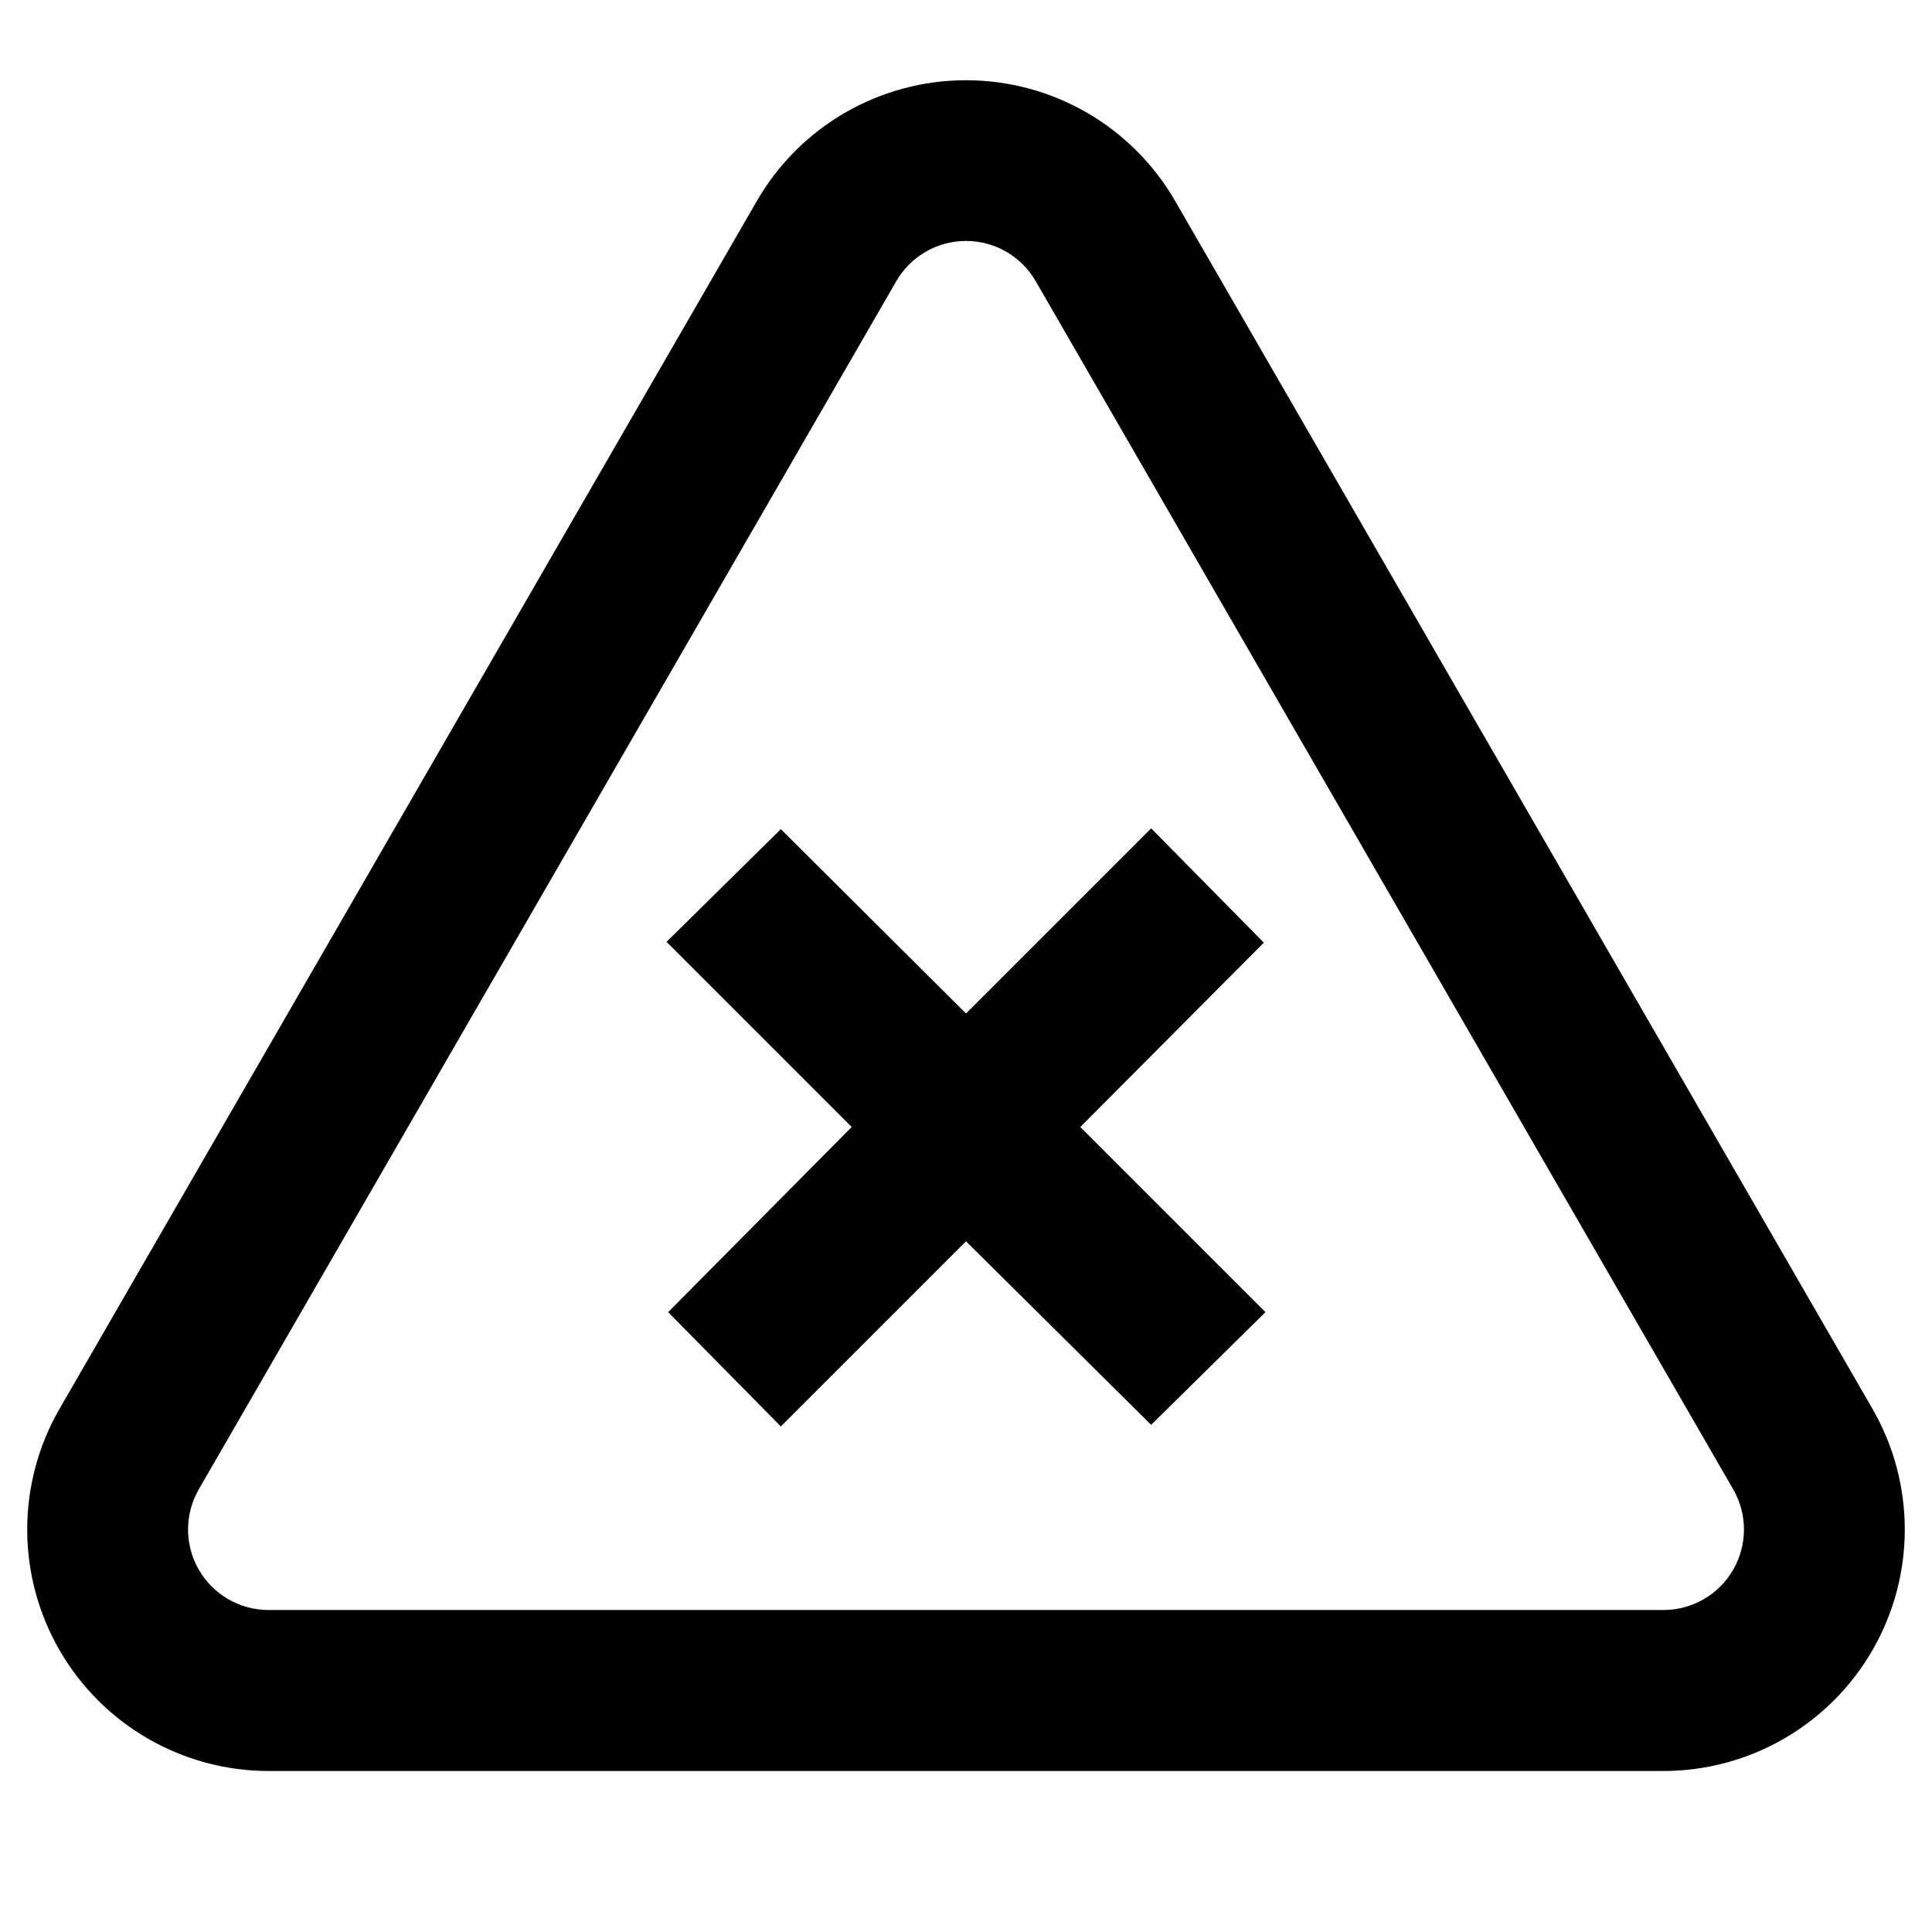
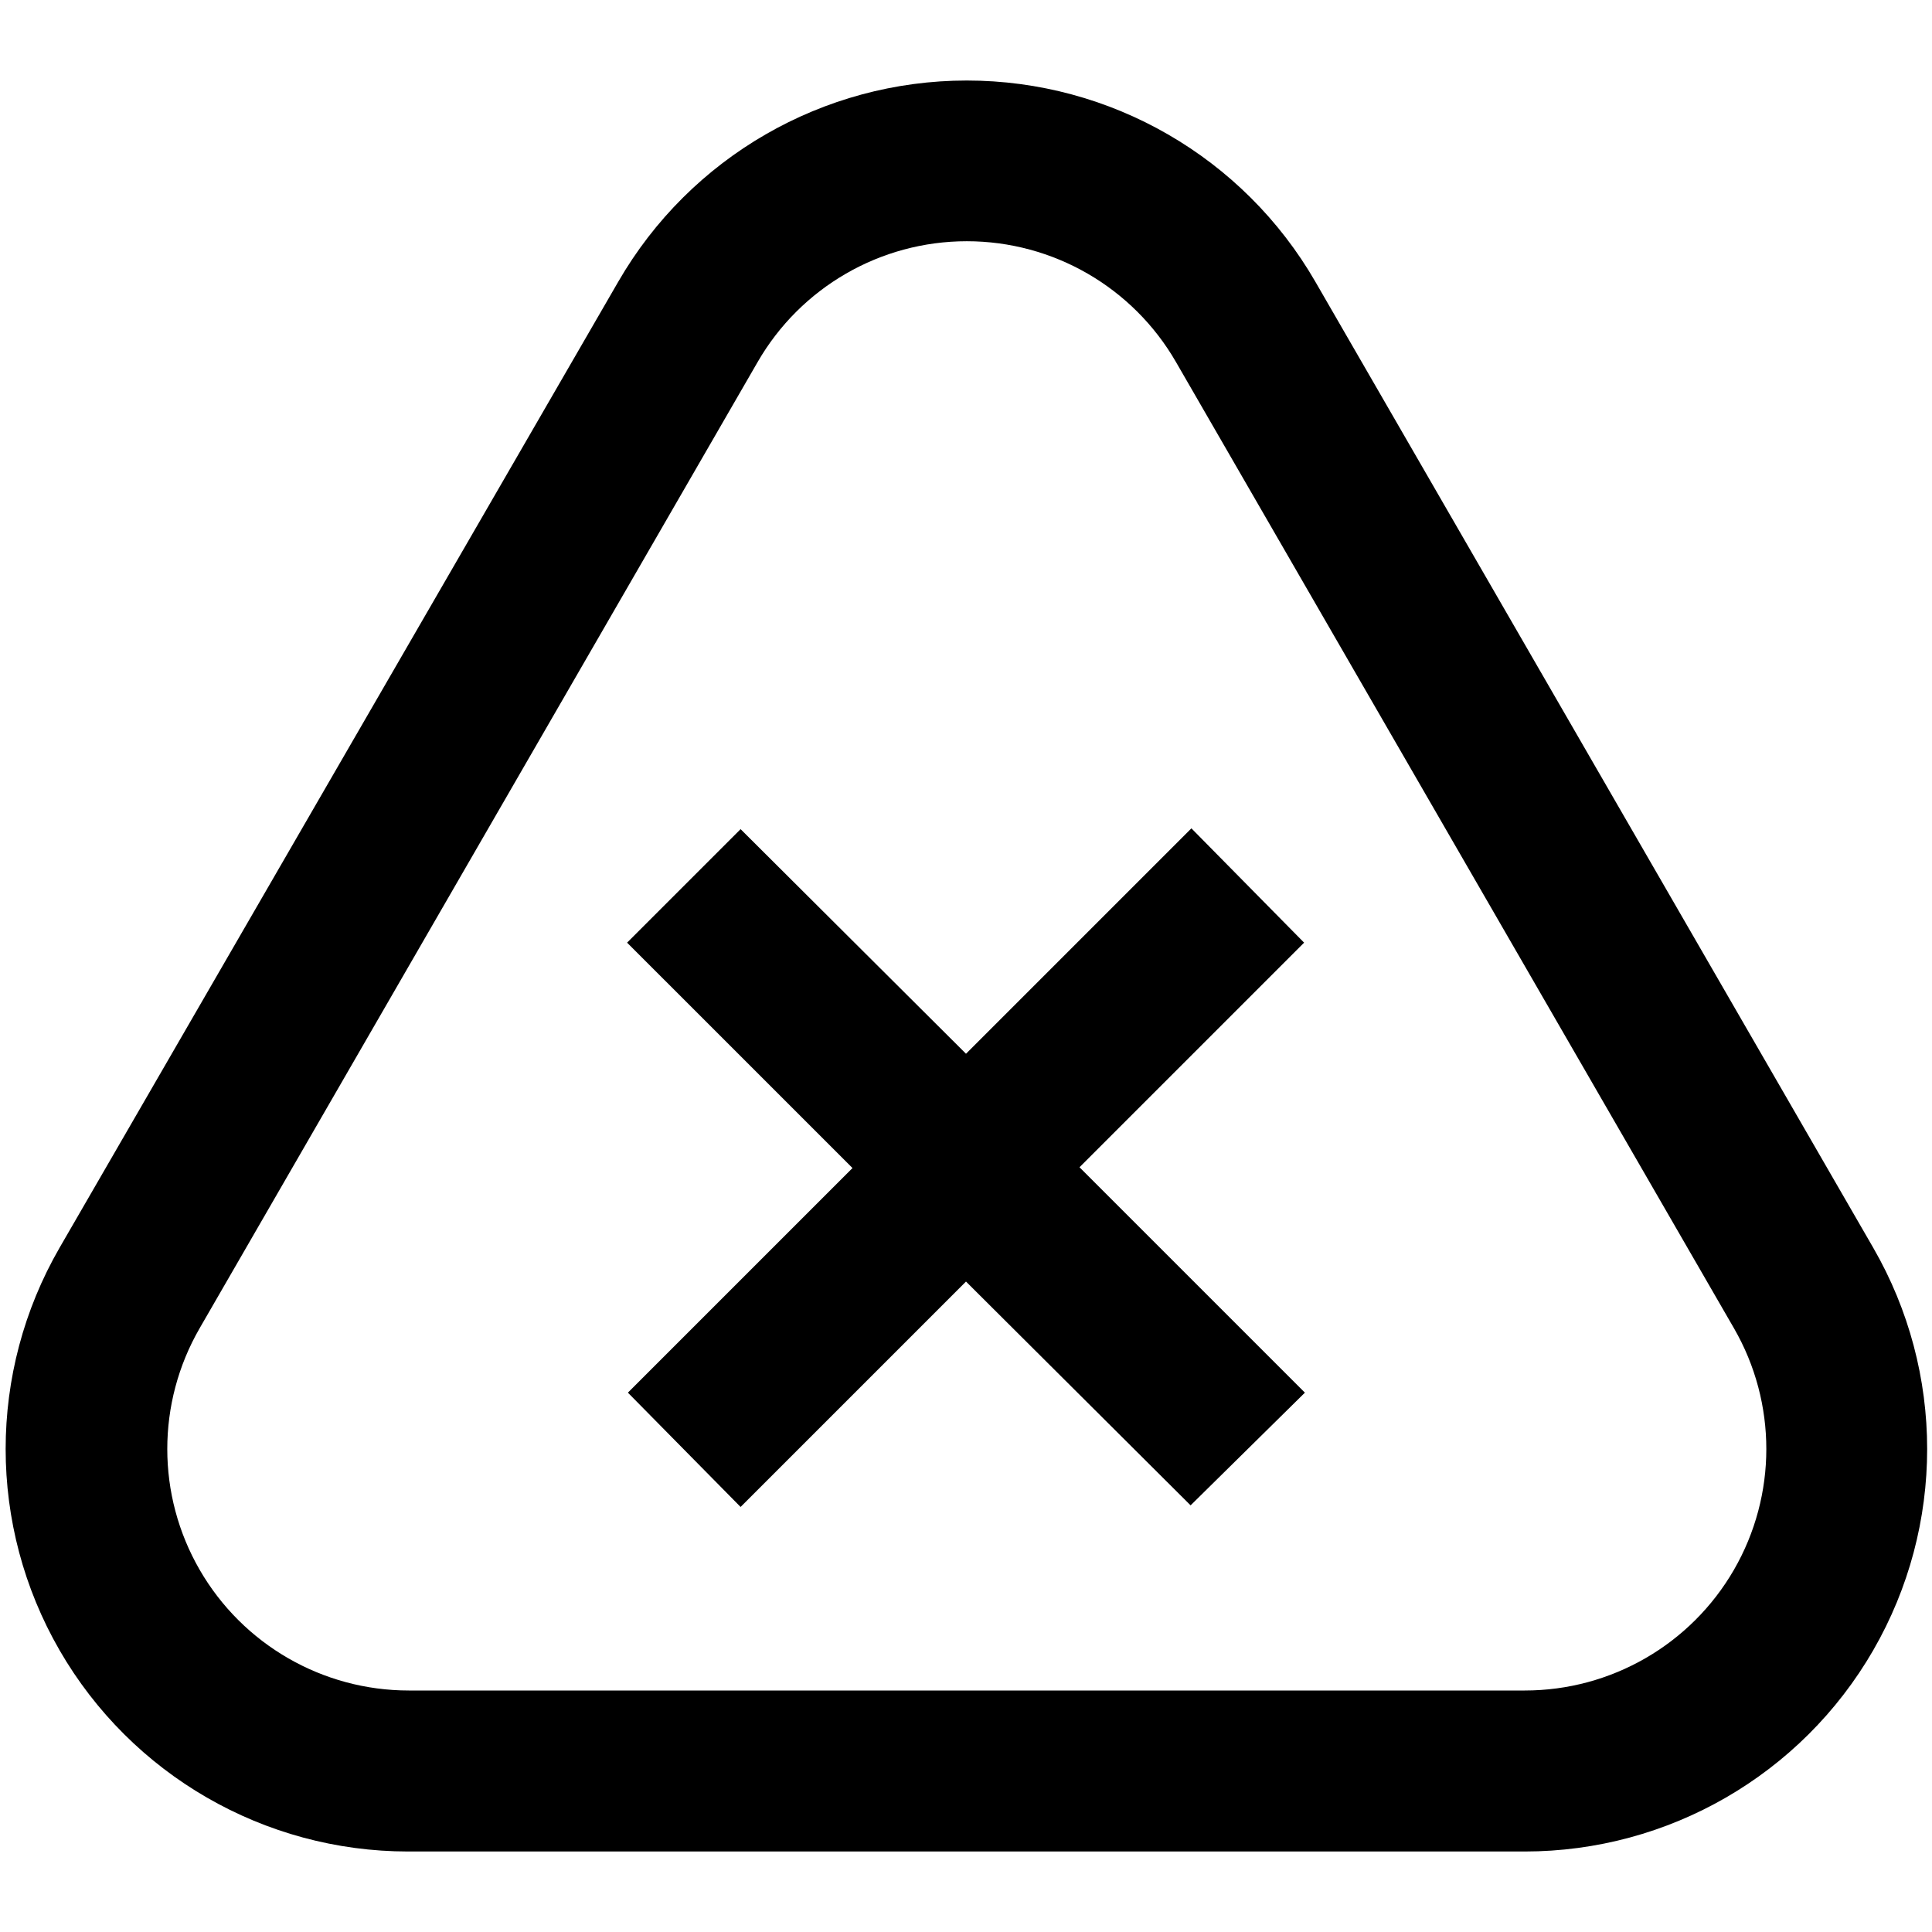
<svg xmlns="http://www.w3.org/2000/svg" width="24" height="24">
-   <path d="m9.7 10.3 2.3 2.29 2.3-2.3 1.4 1.42L13.42 14l2.3 2.3-1.42 1.4-2.3-2.28-2.3 2.3-1.4-1.42 2.28-2.3-2.3-2.3zm-.3-7.8a3 3 0 0 1 5.2 0l8.66 15a3 3 0 0 1-2.6 4.5H3.34a3 3 0 0 1-2.6-4.5zm1.73 1-8.66 15a1 1 0 0 0 .87 1.5h17.32a1 1 0 0 0 .87-1.5l-8.66-15a1 1 0 0 0-1.74 0" />
+   <path d="m9.2 10.3 2.8 2.79 2.8-2.8 1.4 1.42-2.79 2.79 2.8 2.8-1.42 1.4L12 15.92l-2.8 2.8-1.4-1.42 2.79-2.79-2.8-2.8zM7.68 3.5a5 5 0 0 1 8.66 0l6.93 12a5 5 0 0 1-4.33 7.5H5.07a5 5 0 0 1-4.33-7.5zm1.73 1-6.93 12a3 3 0 0 0 2.6 4.5h13.86a3 3 0 0 0 2.6-4.5l-6.93-12a3 3 0 0 0-5.2 0" />
</svg>
